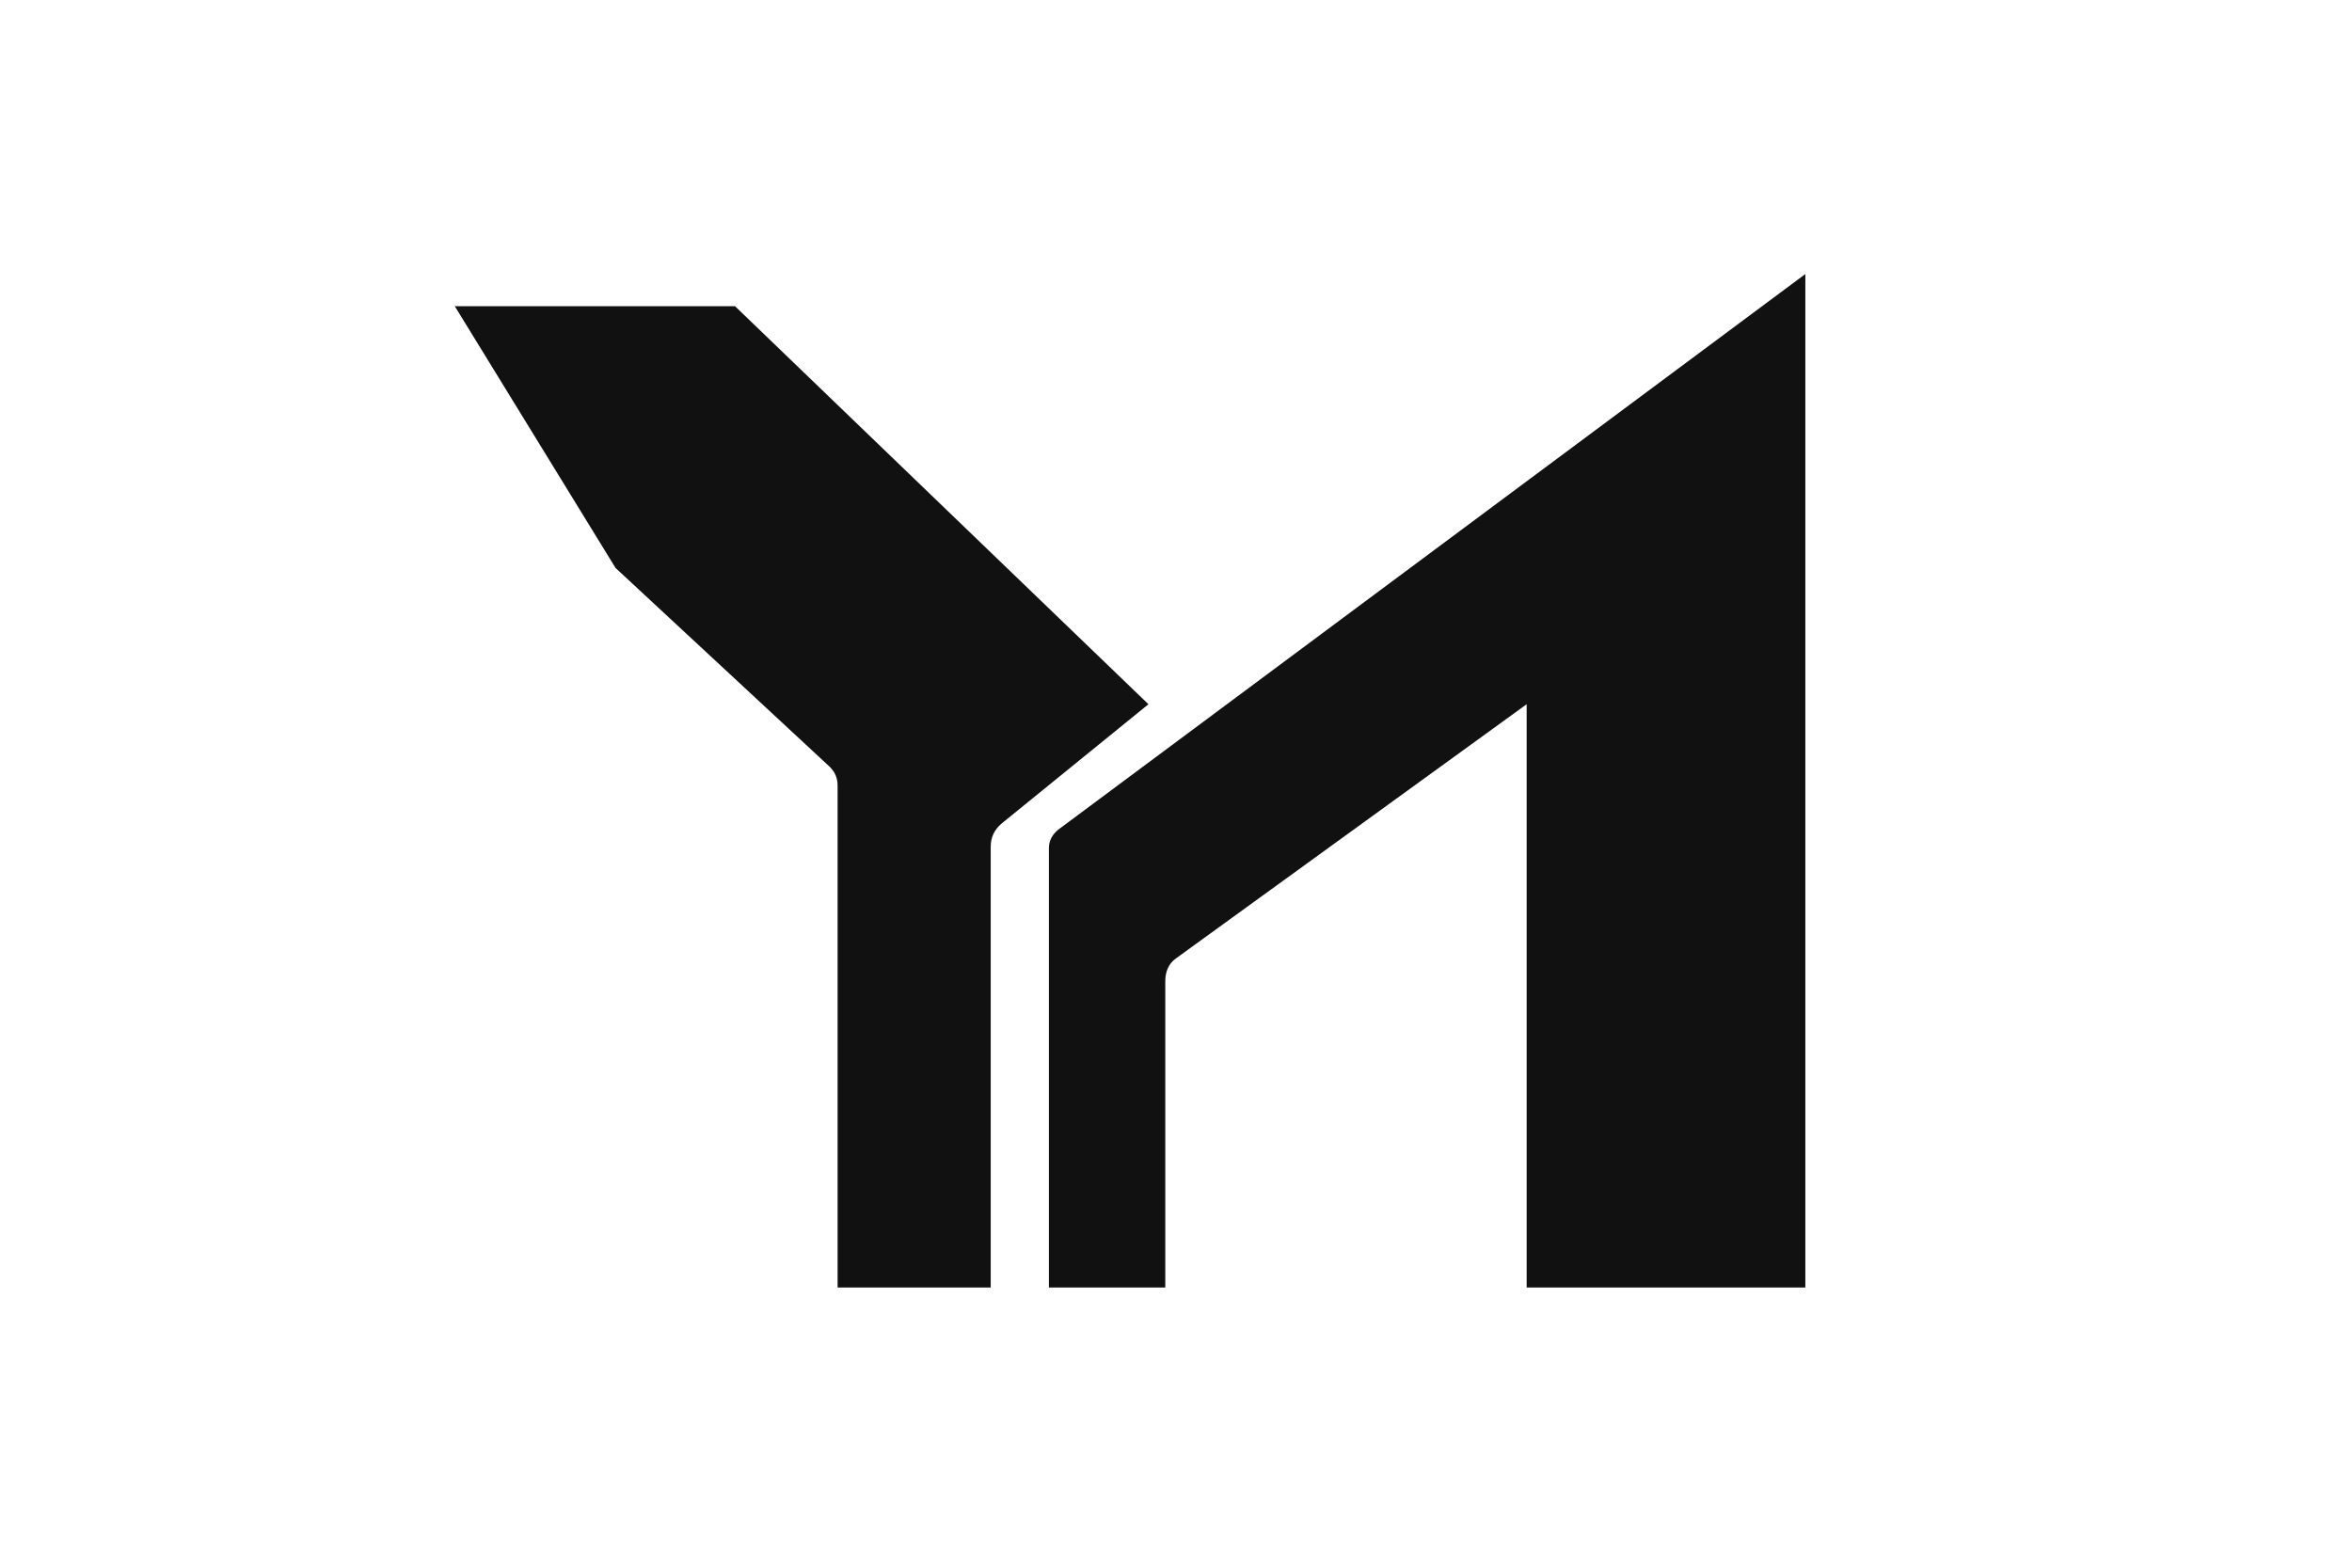
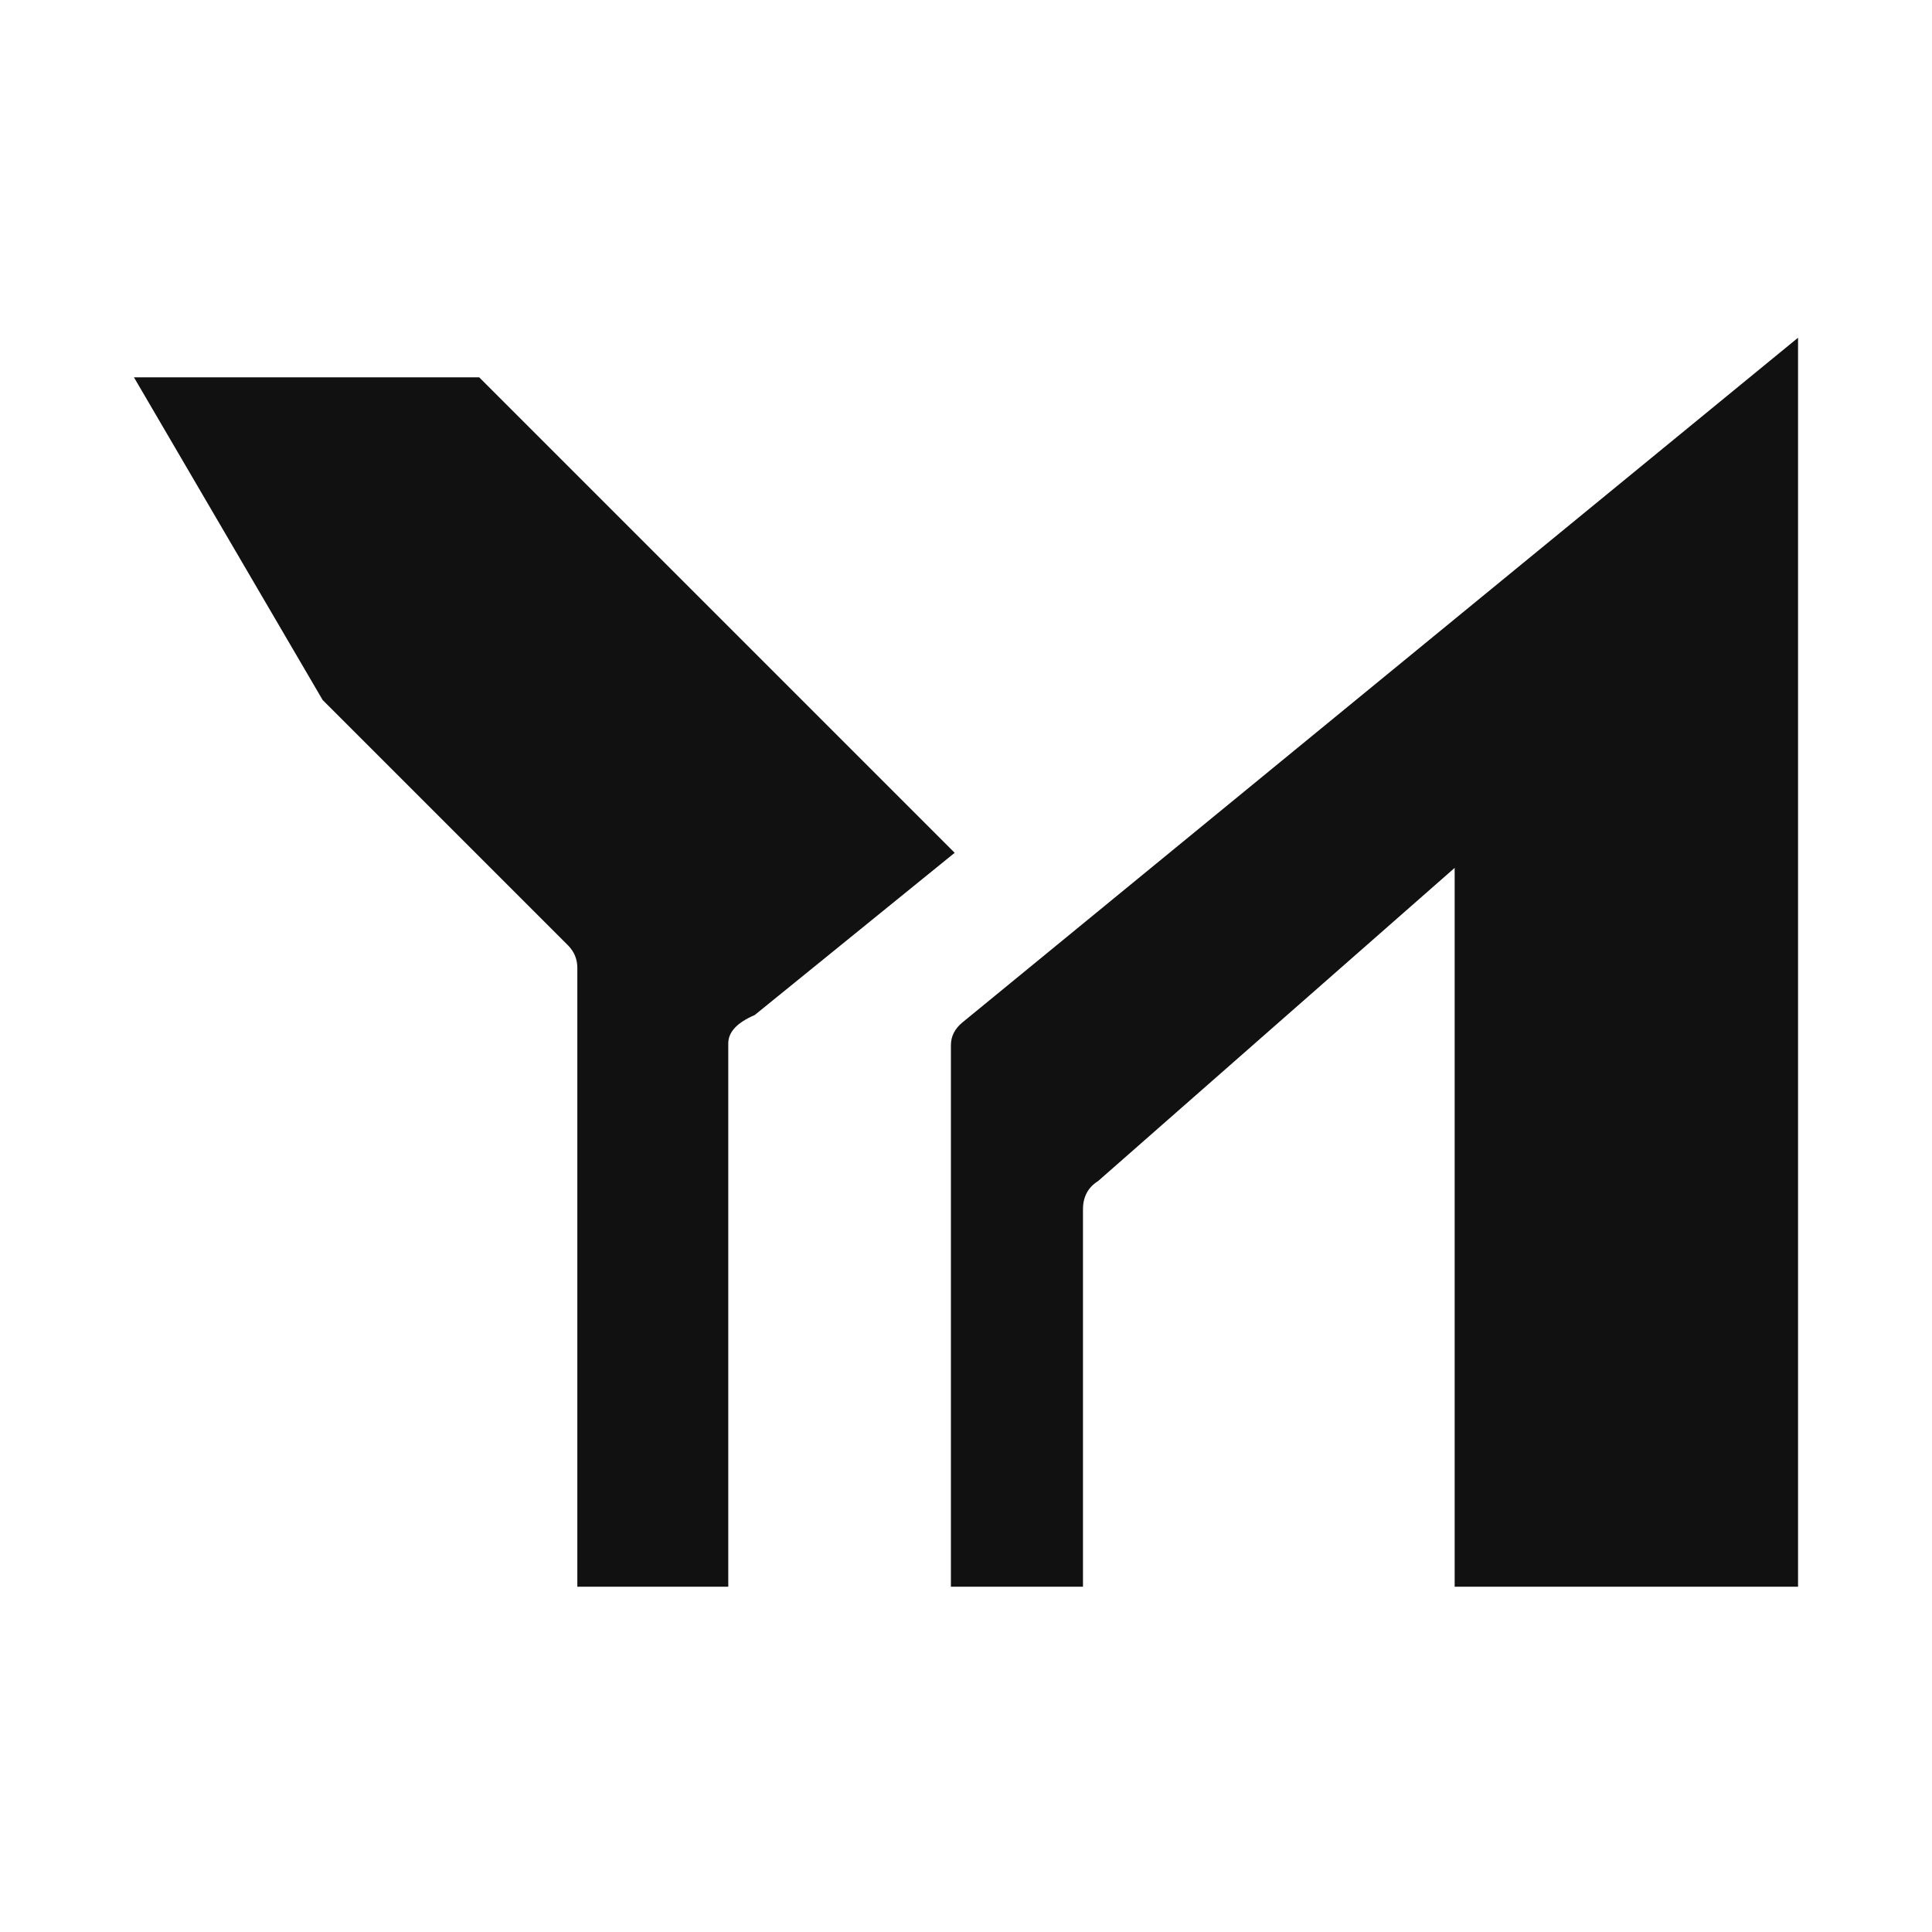
- <svg xmlns="http://www.w3.org/2000/svg" viewBox="0 0 1536 1024" role="img" aria-labelledby="title">
-   <path fill="#111111" d="M297 200H480L750 460 654 538Q647 544 647 553V841H547V513Q547 506 542 501L402 371Z M1179 179V841H997V460L768 626Q761 631 761 641V841H685V554Q685 547 691 542Z" />
+ <svg xmlns="http://www.w3.org/2000/svg" viewBox="226 0 1024 1024" role="img" aria-label="Yaghmood symbol">
+   <path fill="#111111" d="M297 200H480L732 452 626 538Q612 544 612 553V841H532V513Q532 506 527 501L397 371Z M1179 179V841H997V460L808 626Q800 631 800 641V841H730V554Q730 547 736 542Z" />
</svg>
